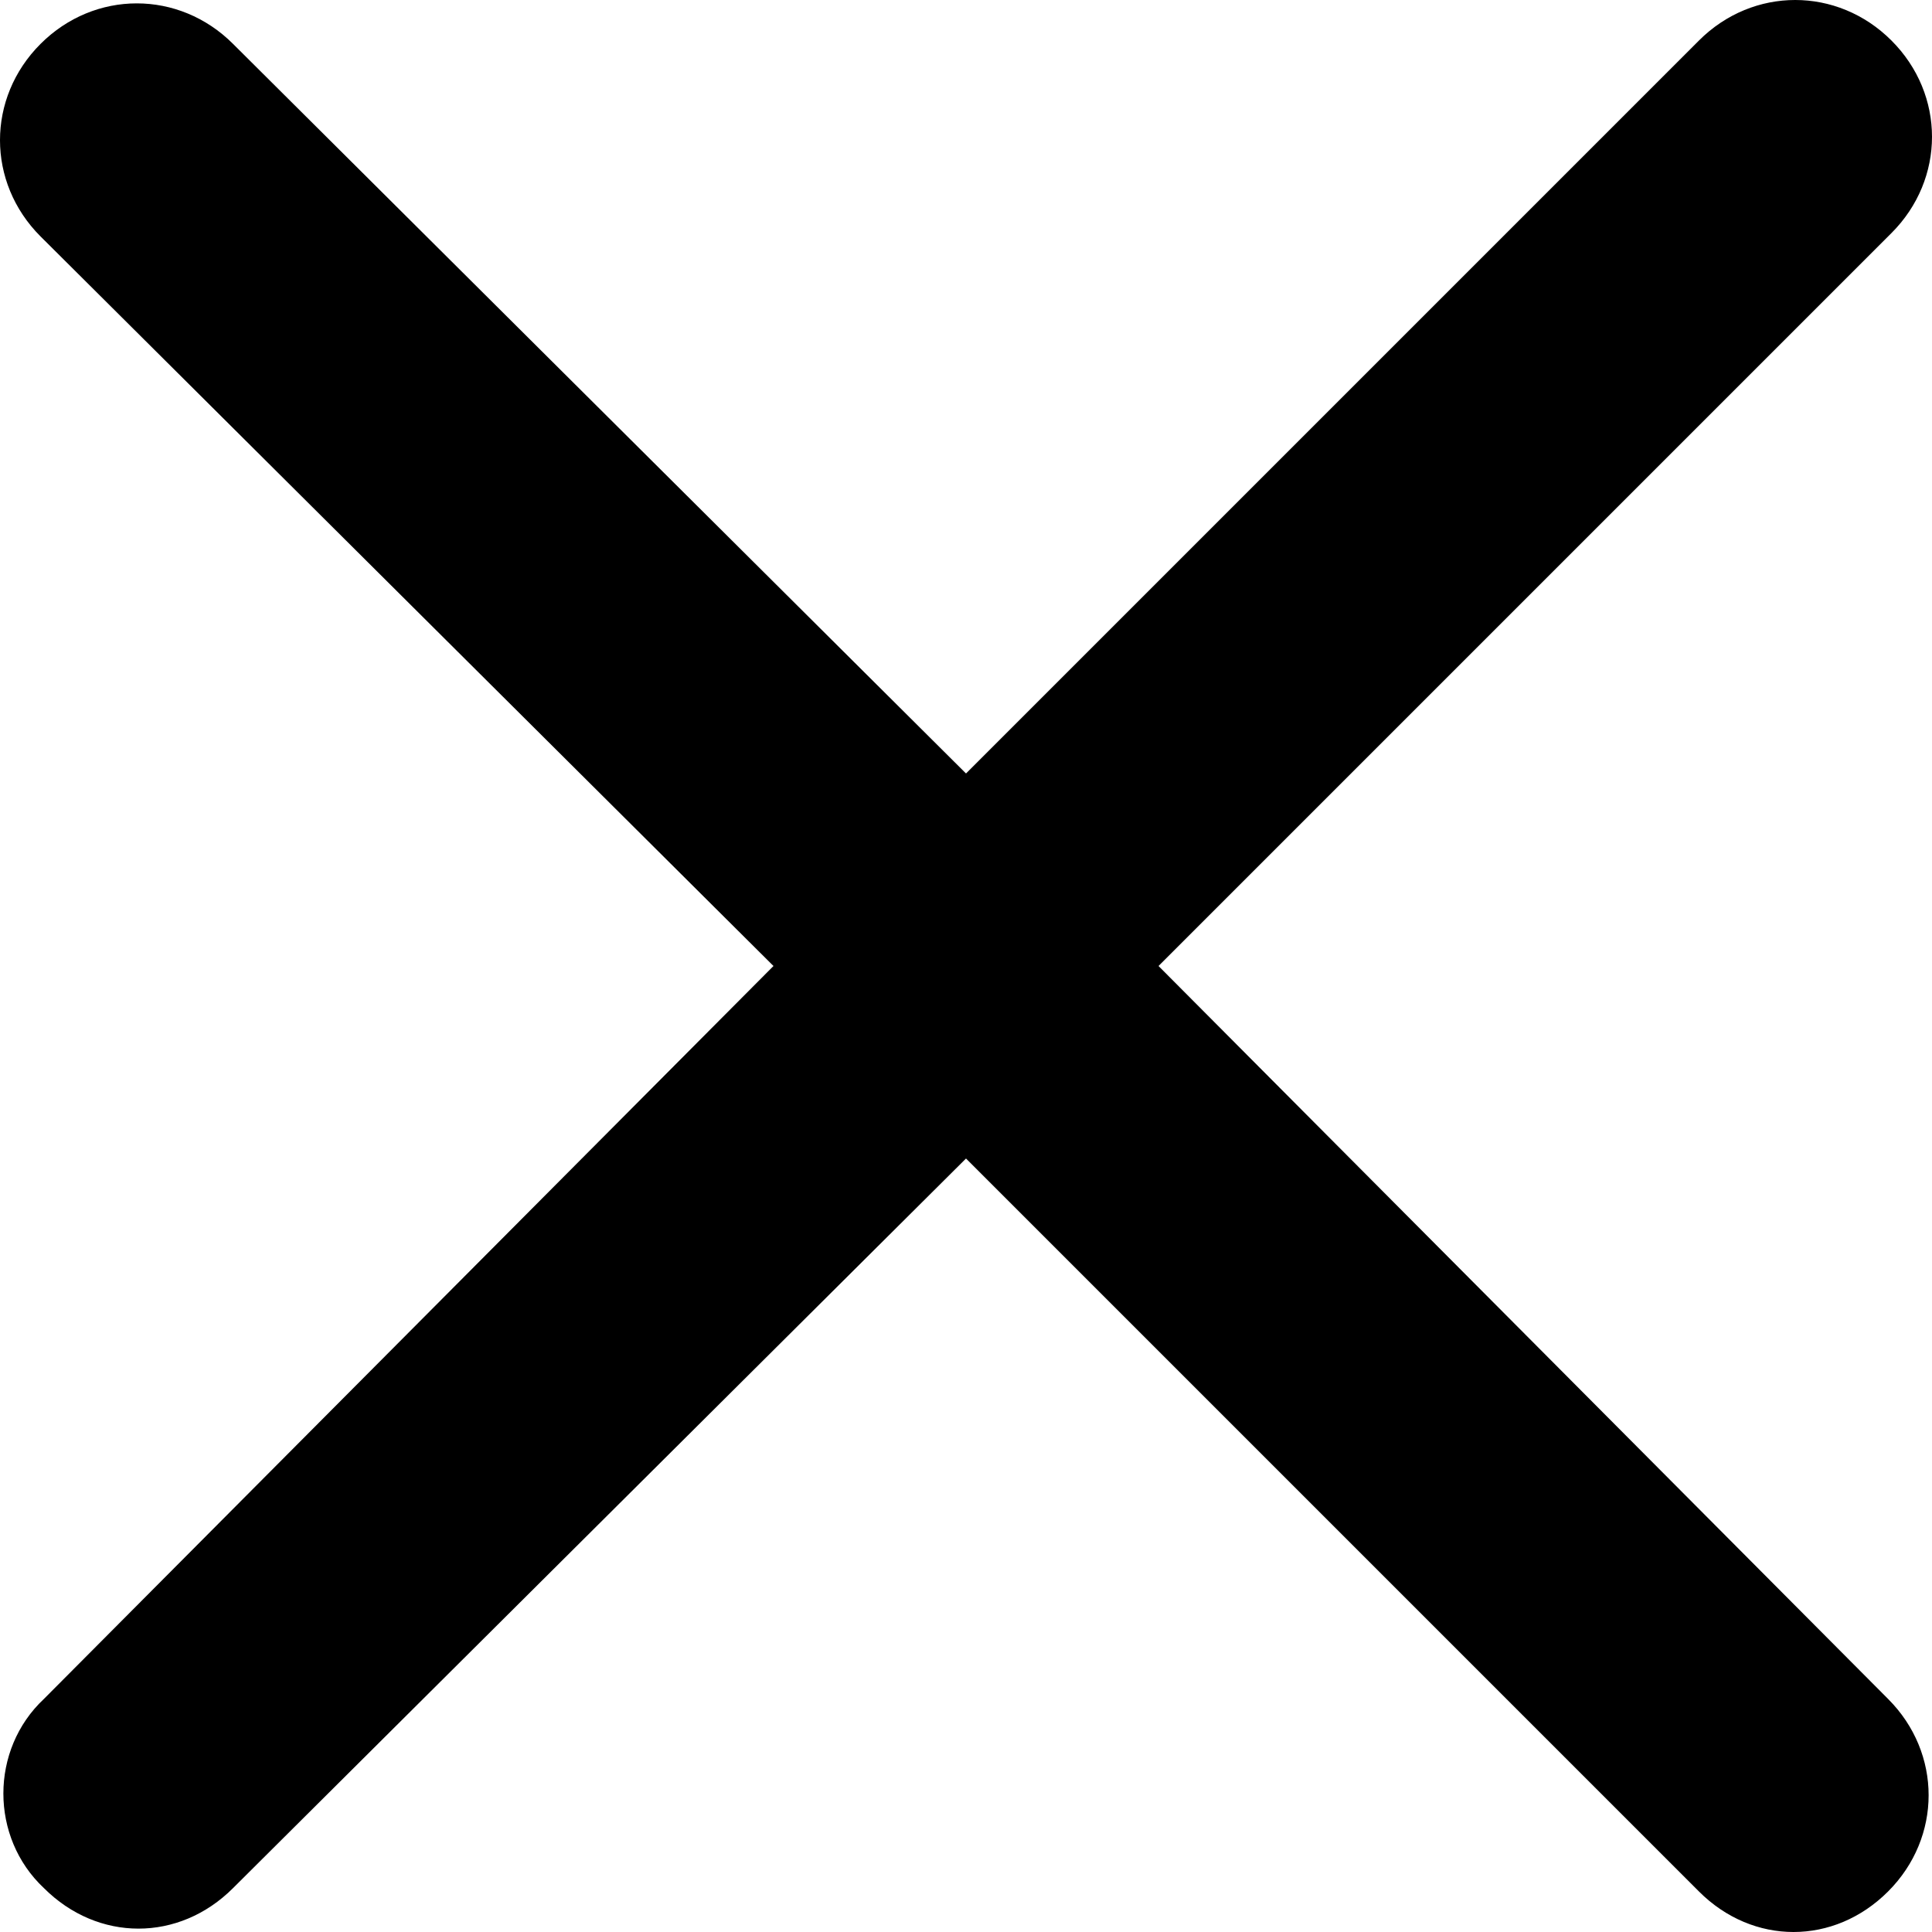
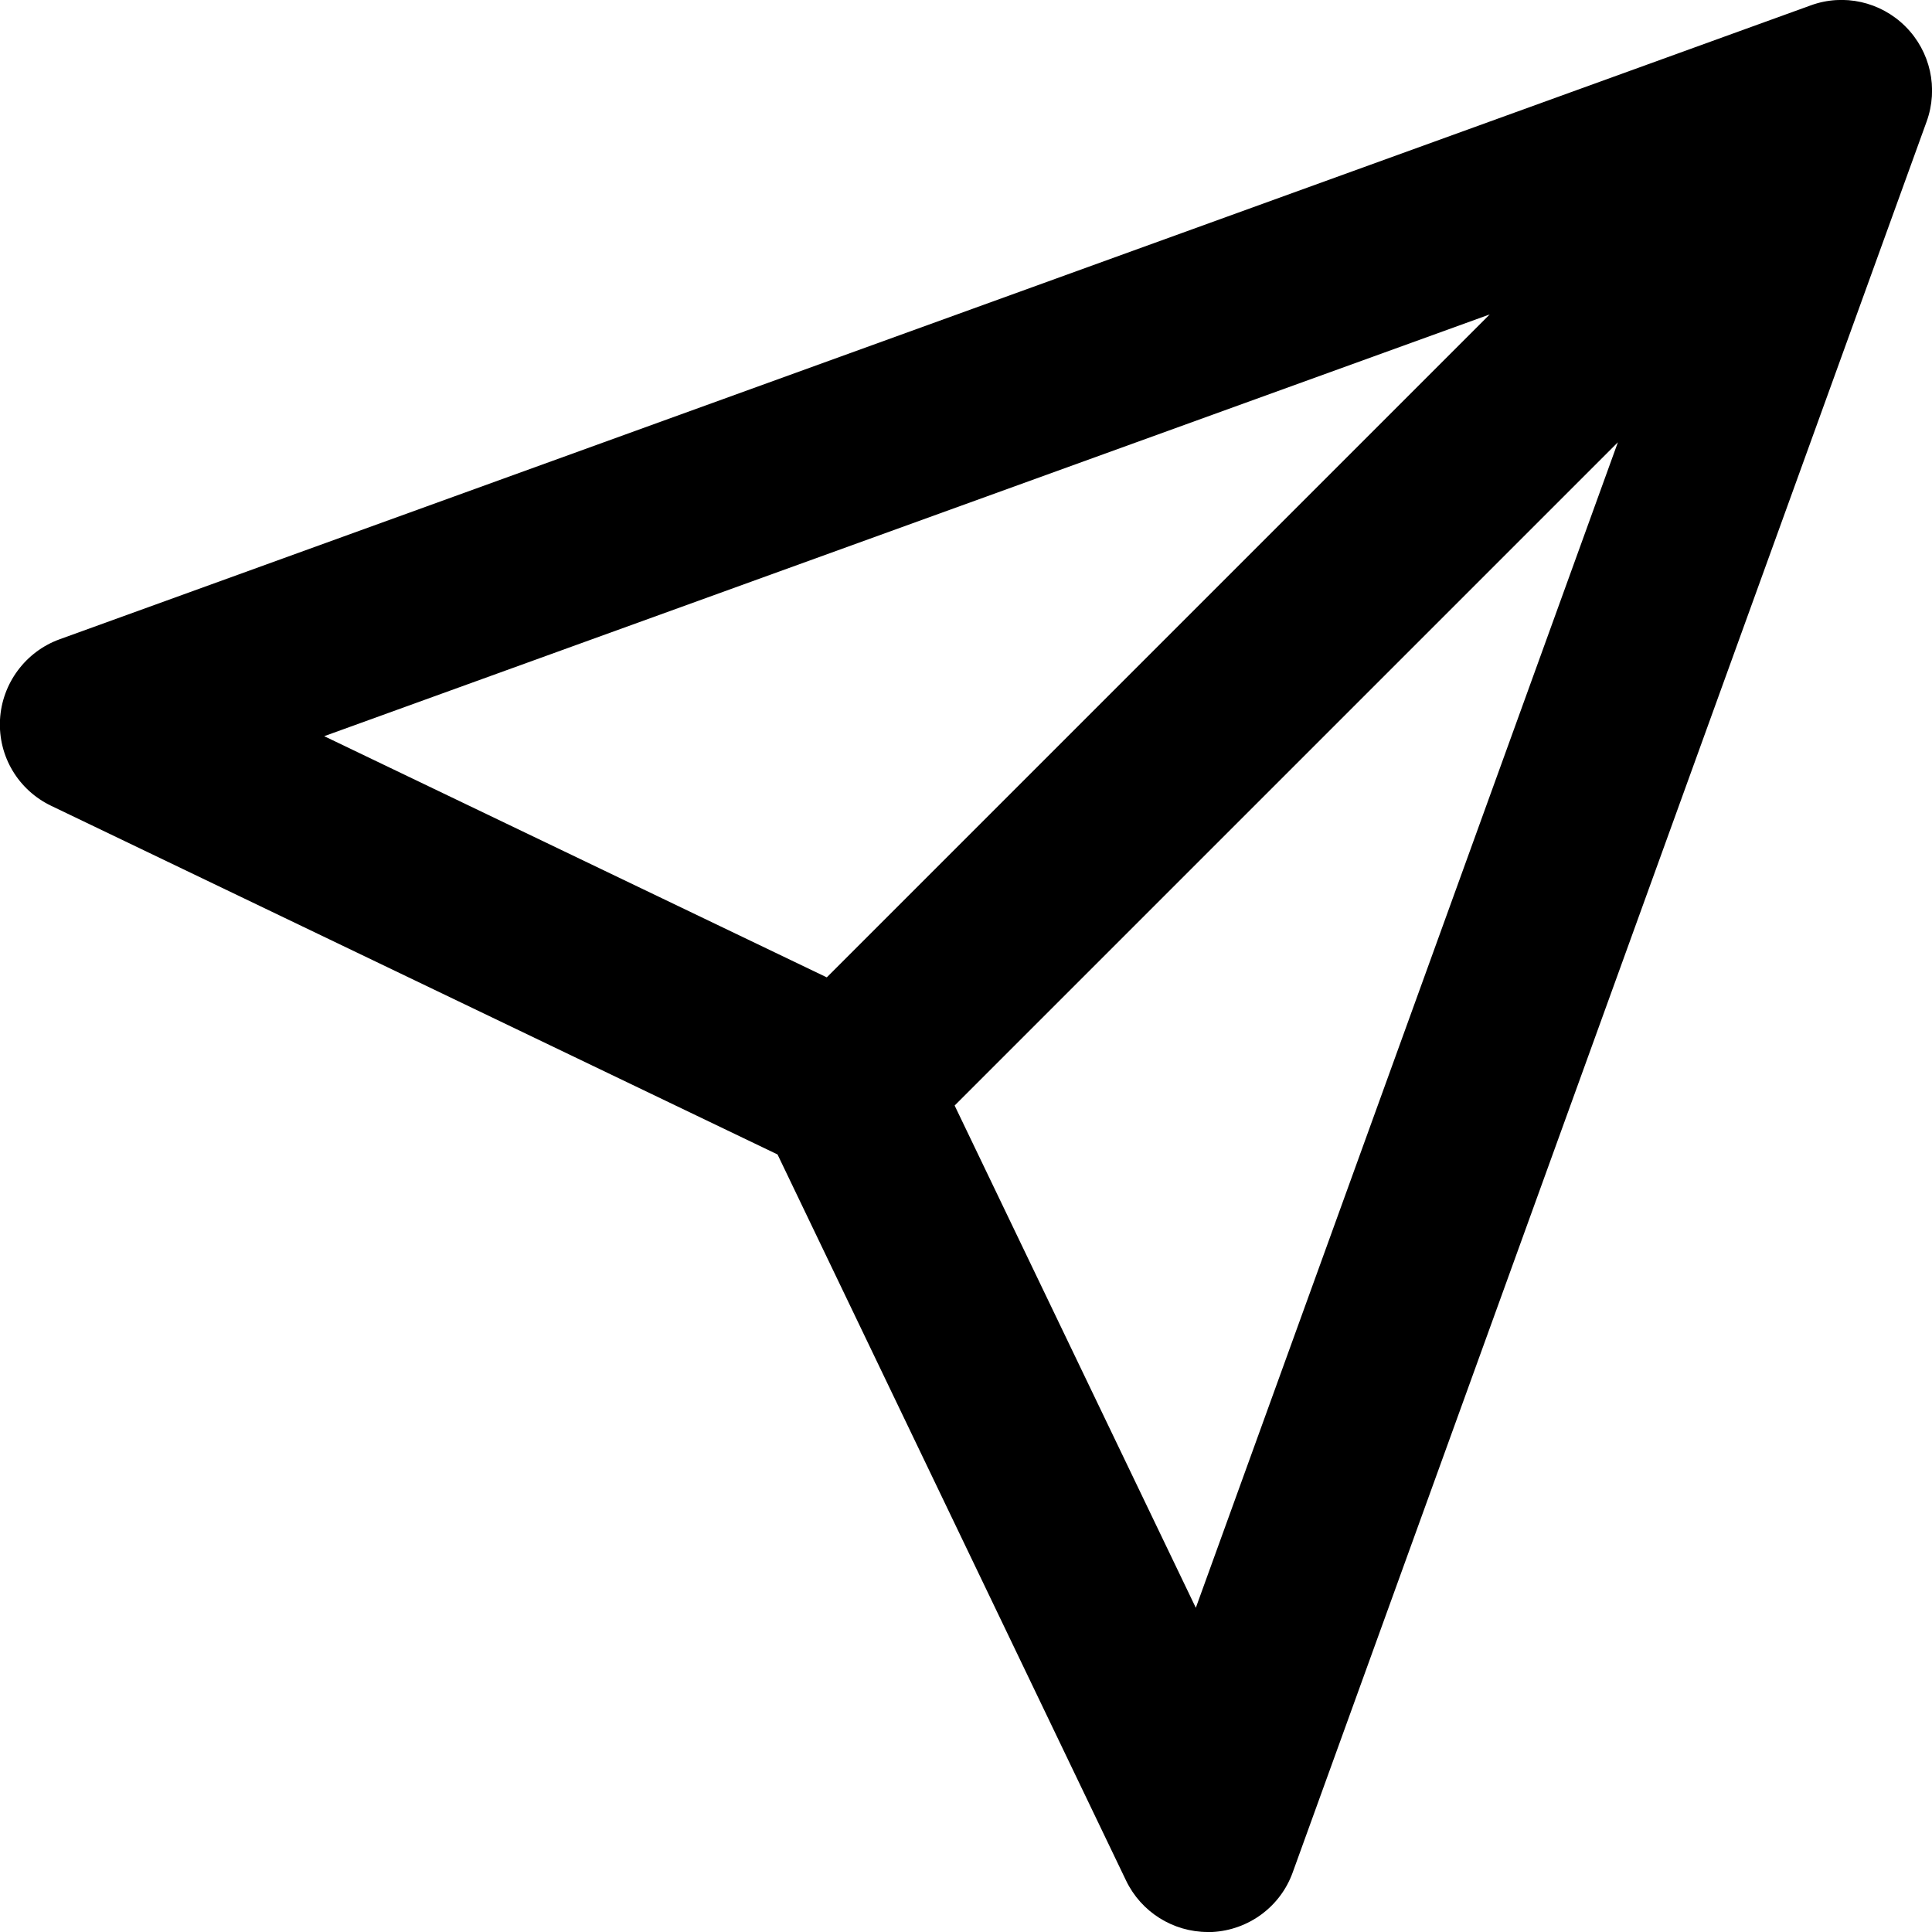
- <svg xmlns="http://www.w3.org/2000/svg" class="svg-ico-callback" width="32" height="32" viewBox="0 0 57.2 57.2">
-   <path d="M34.3 28.6L56 6.9c1.6-1.6 1.6-4.1 0-5.7 -1.6-1.6-4.1-1.6-5.7 0L28.6 22.9 6.9 1.3c-1.6-1.6-4.1-1.6-5.7 0 -1.6 1.6-1.6 4.1 0 5.7l21.7 21.6L1.3 50.3c-1.6 1.5-1.6 4.1 0 5.6 0.8 0.8 1.8 1.2 2.8 1.2s2-0.4 2.8-1.2l21.7-21.6L50.3 56c0.8 0.8 1.8 1.2 2.8 1.2s2-0.4 2.8-1.2c1.6-1.6 1.6-4.1 0-5.7L34.3 28.6z" />
+ <svg xmlns="http://www.w3.org/2000/svg" class="svg-ico-callback" width="32" height="32" viewBox="0 0 612 612">
+   <path d="M603.6 8.4c-7.9-7.9-19.6-10.5-30-6.7L18.9 202.5c-10.8 3.9-18.3 14-18.9 25.5 -0.6 11.6 5.8 22.3 16.3 27.3l230 110.4 110.4 230c4.8 10 14.9 16.3 25.9 16.3 0.5 0 1 0 1.4 0 11.5-0.6 21.6-8 25.5-18.9L610.3 38.5C614.1 28 611.5 16.3 603.6 8.4zM102.7 233.2l369.2-133.6 -210 210L102.7 233.2zM378.8 509.3l-76.4-159.1L512.5 140.1 378.8 509.3z" />
</svg>
